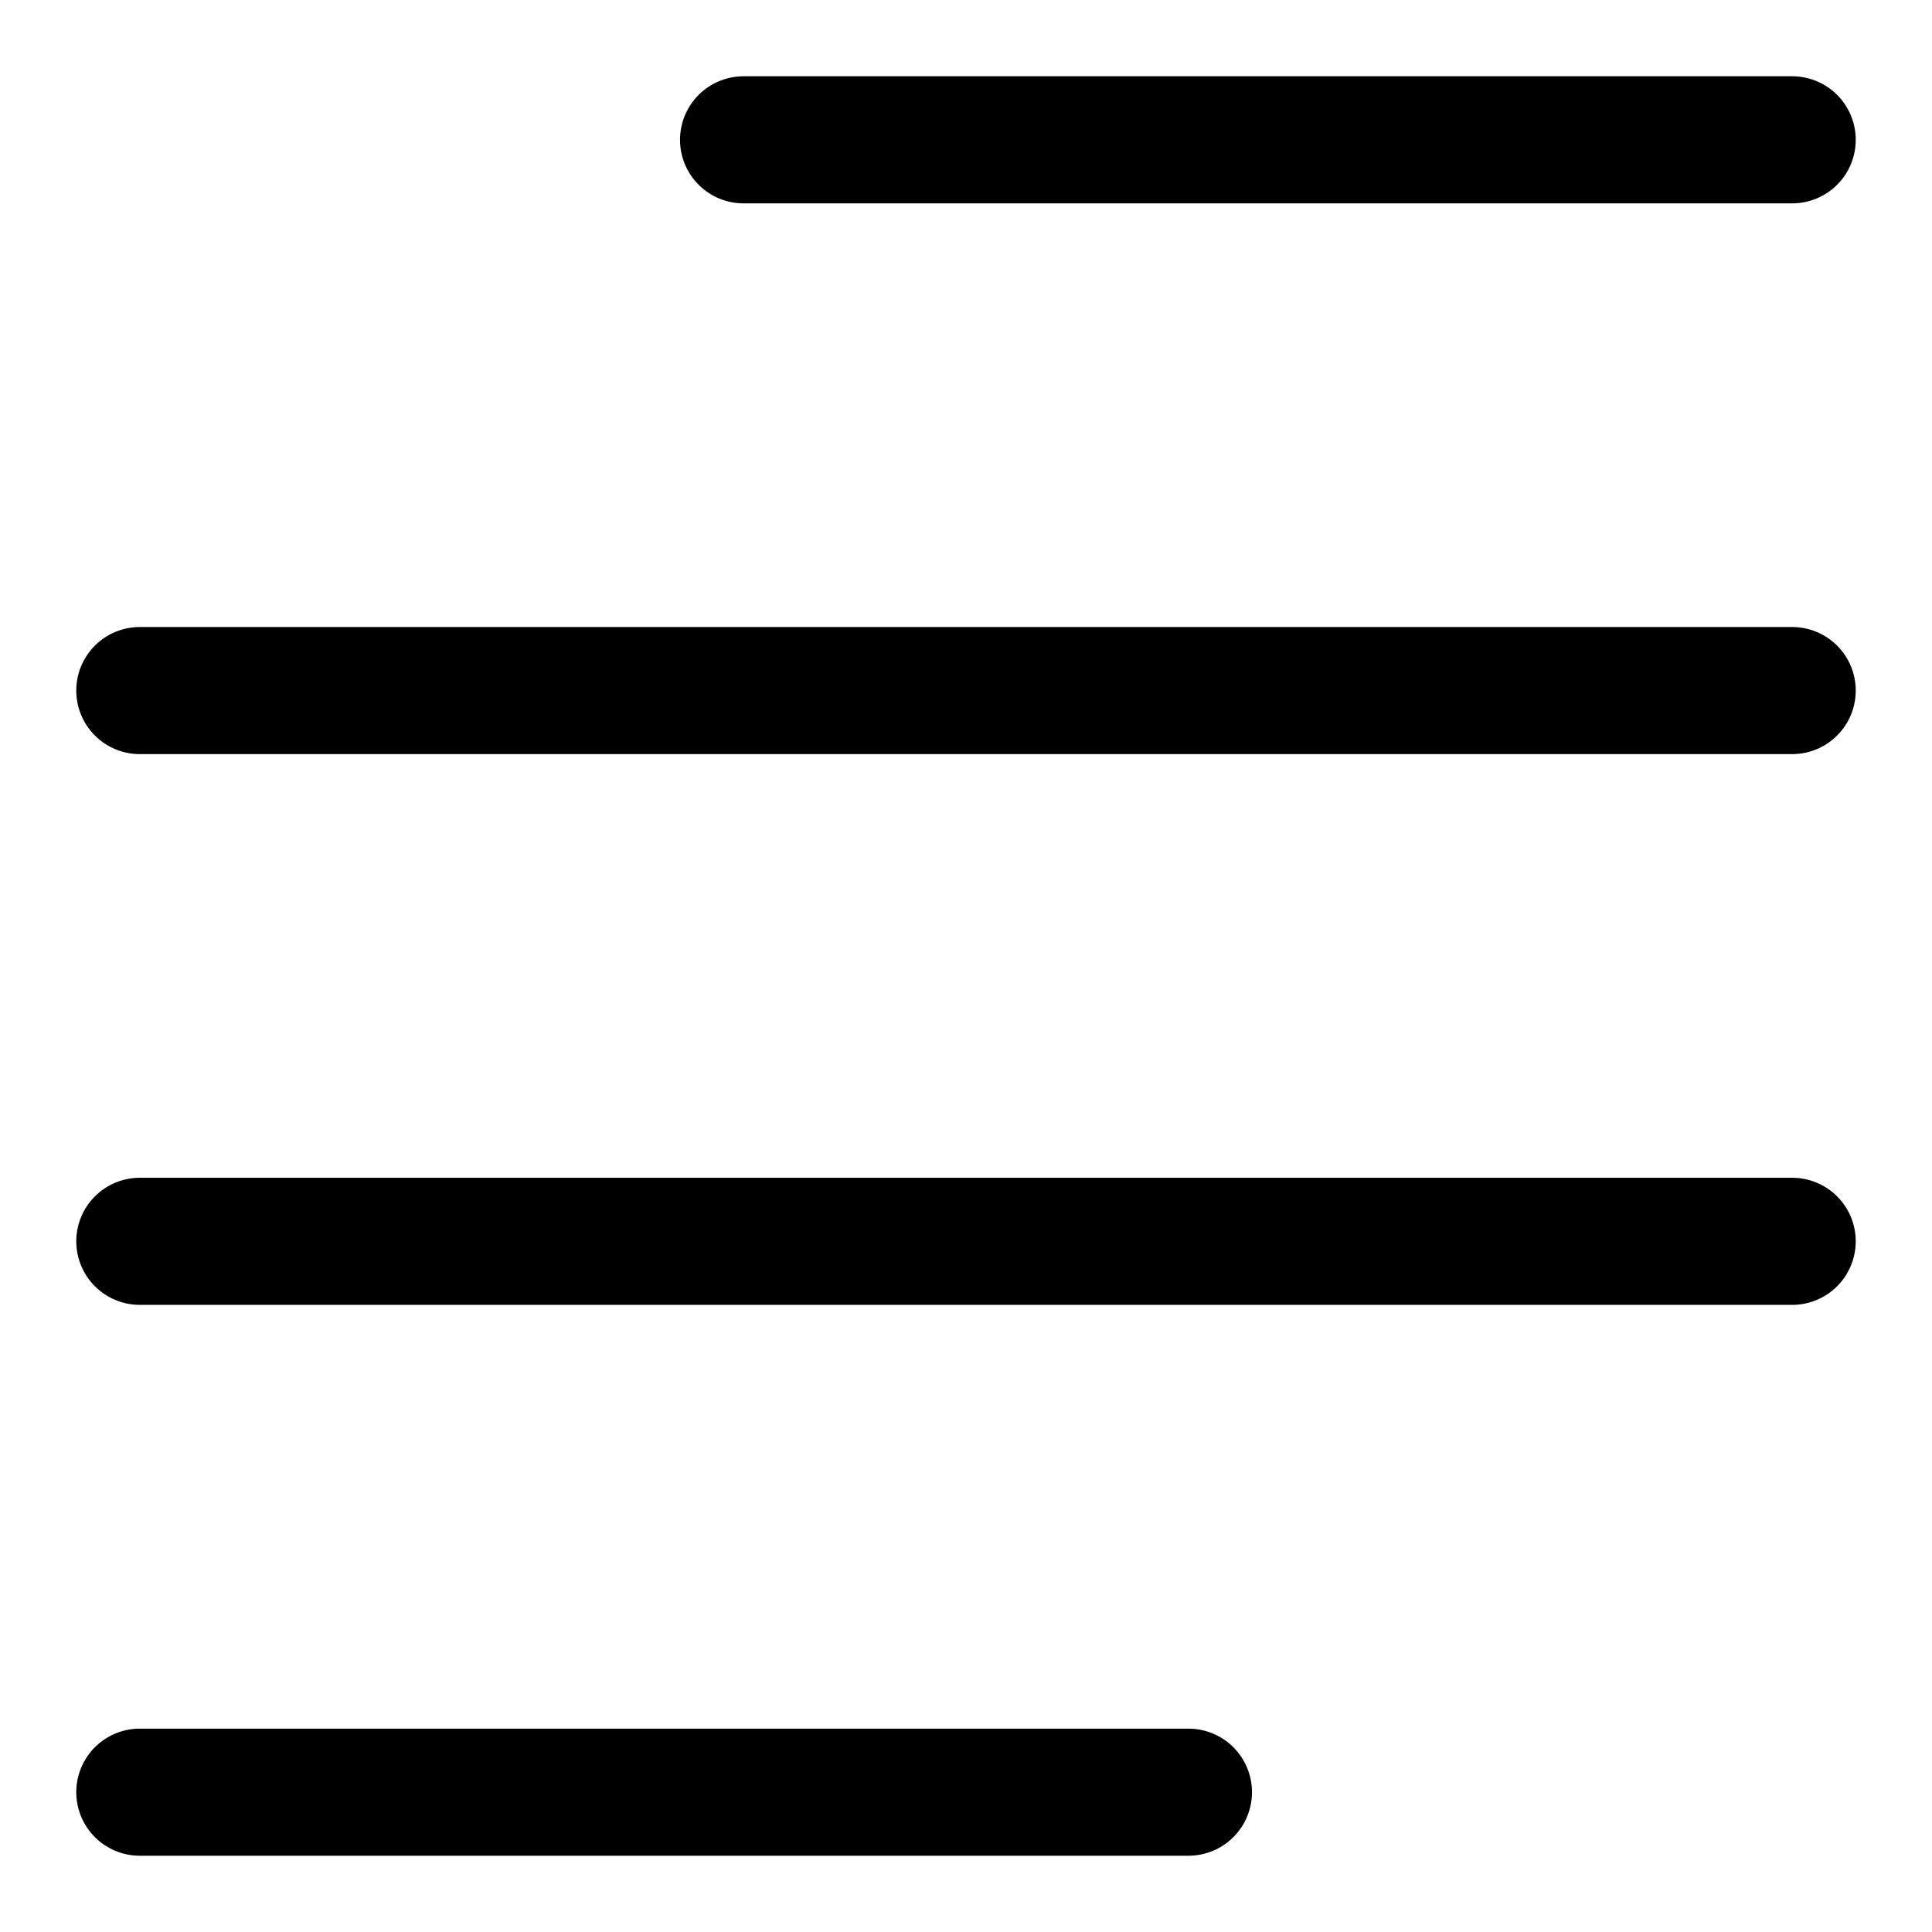
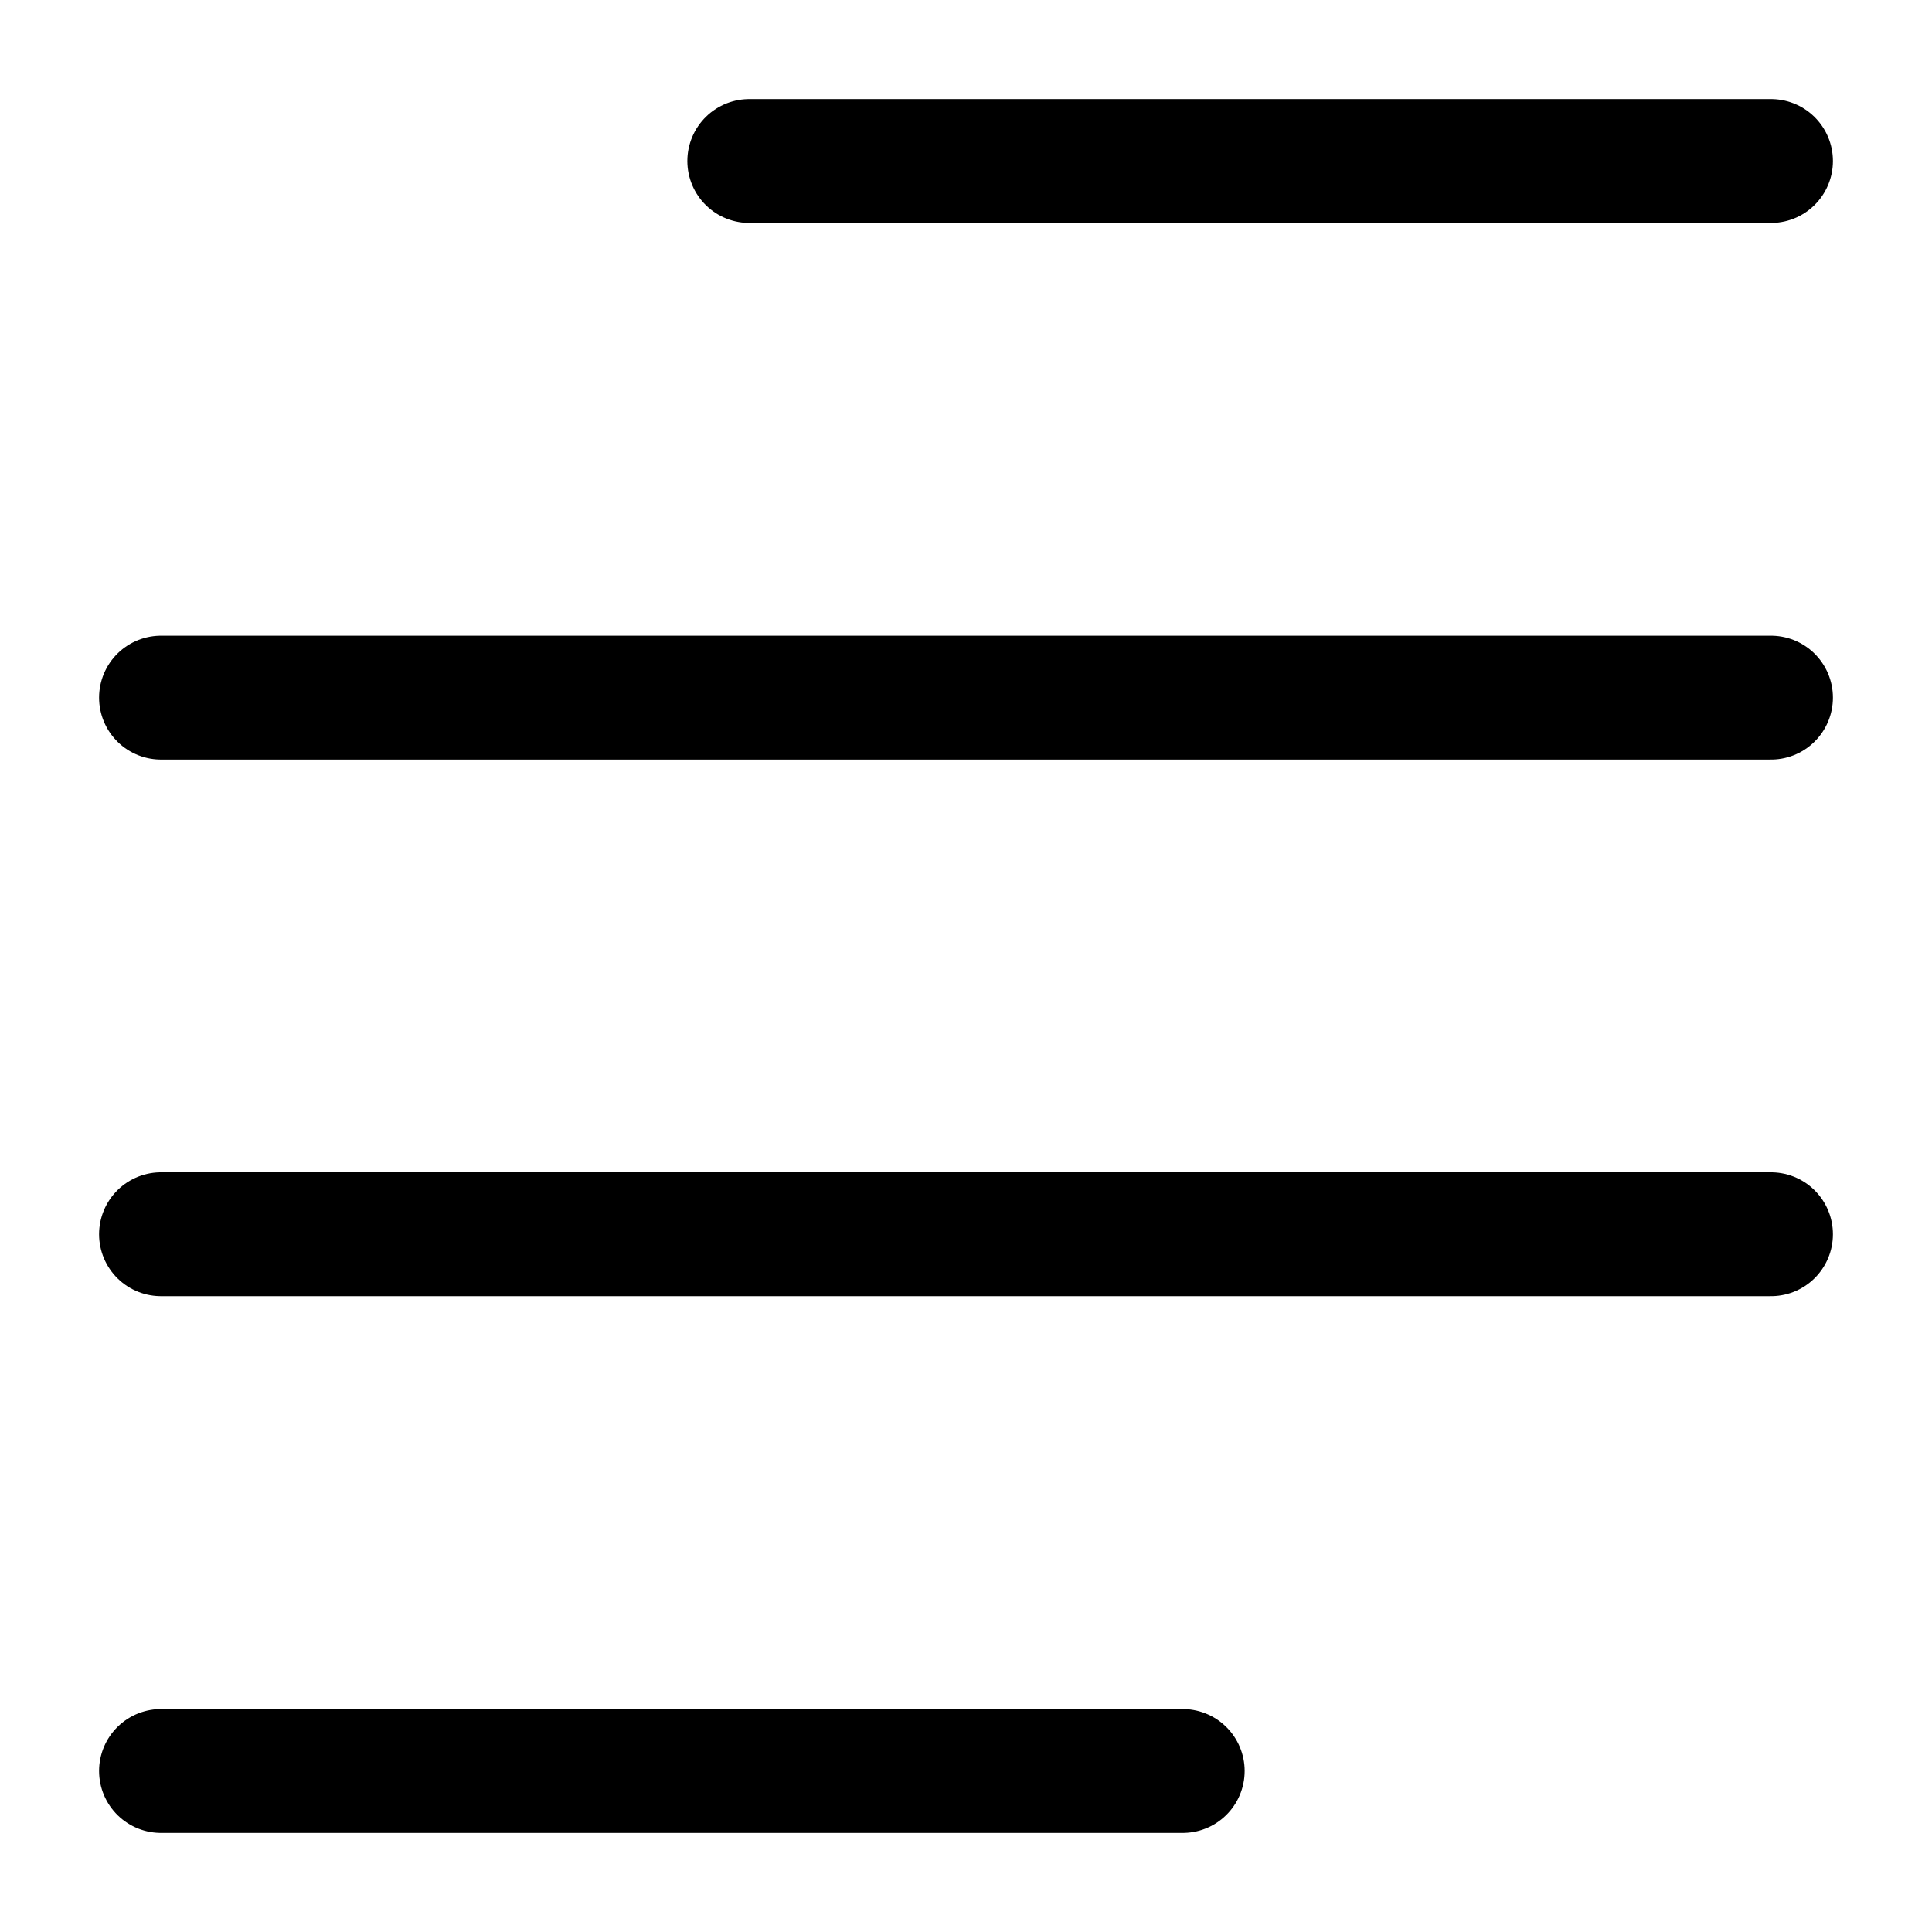
- <svg xmlns="http://www.w3.org/2000/svg" fill="none" viewBox="-0.6 -0.6 15.2 15.2">
+ <svg xmlns="http://www.w3.org/2000/svg" fill="none" viewBox="-0.8 -0.8 15.6 15.6">
  <g id="paragraph-article--alignment-formatting-normal-paragraph-text">
    <path id="Vector" stroke="currentColor" stroke-linecap="round" stroke-linejoin="round" d="M13.5 0.5H5.25" stroke-width="1" />
    <path id="Vector_2" stroke="currentColor" stroke-linecap="round" stroke-linejoin="round" d="M8.75 13.5H0.5" stroke-width="1" />
    <path id="Vector_3" stroke="currentColor" stroke-linecap="round" stroke-linejoin="round" d="M0.5 4.833h13" stroke-width="1" />
    <path id="Vector_4" stroke="currentColor" stroke-linecap="round" stroke-linejoin="round" d="M0.5 9.166h13" stroke-width="1" />
  </g>
</svg>
